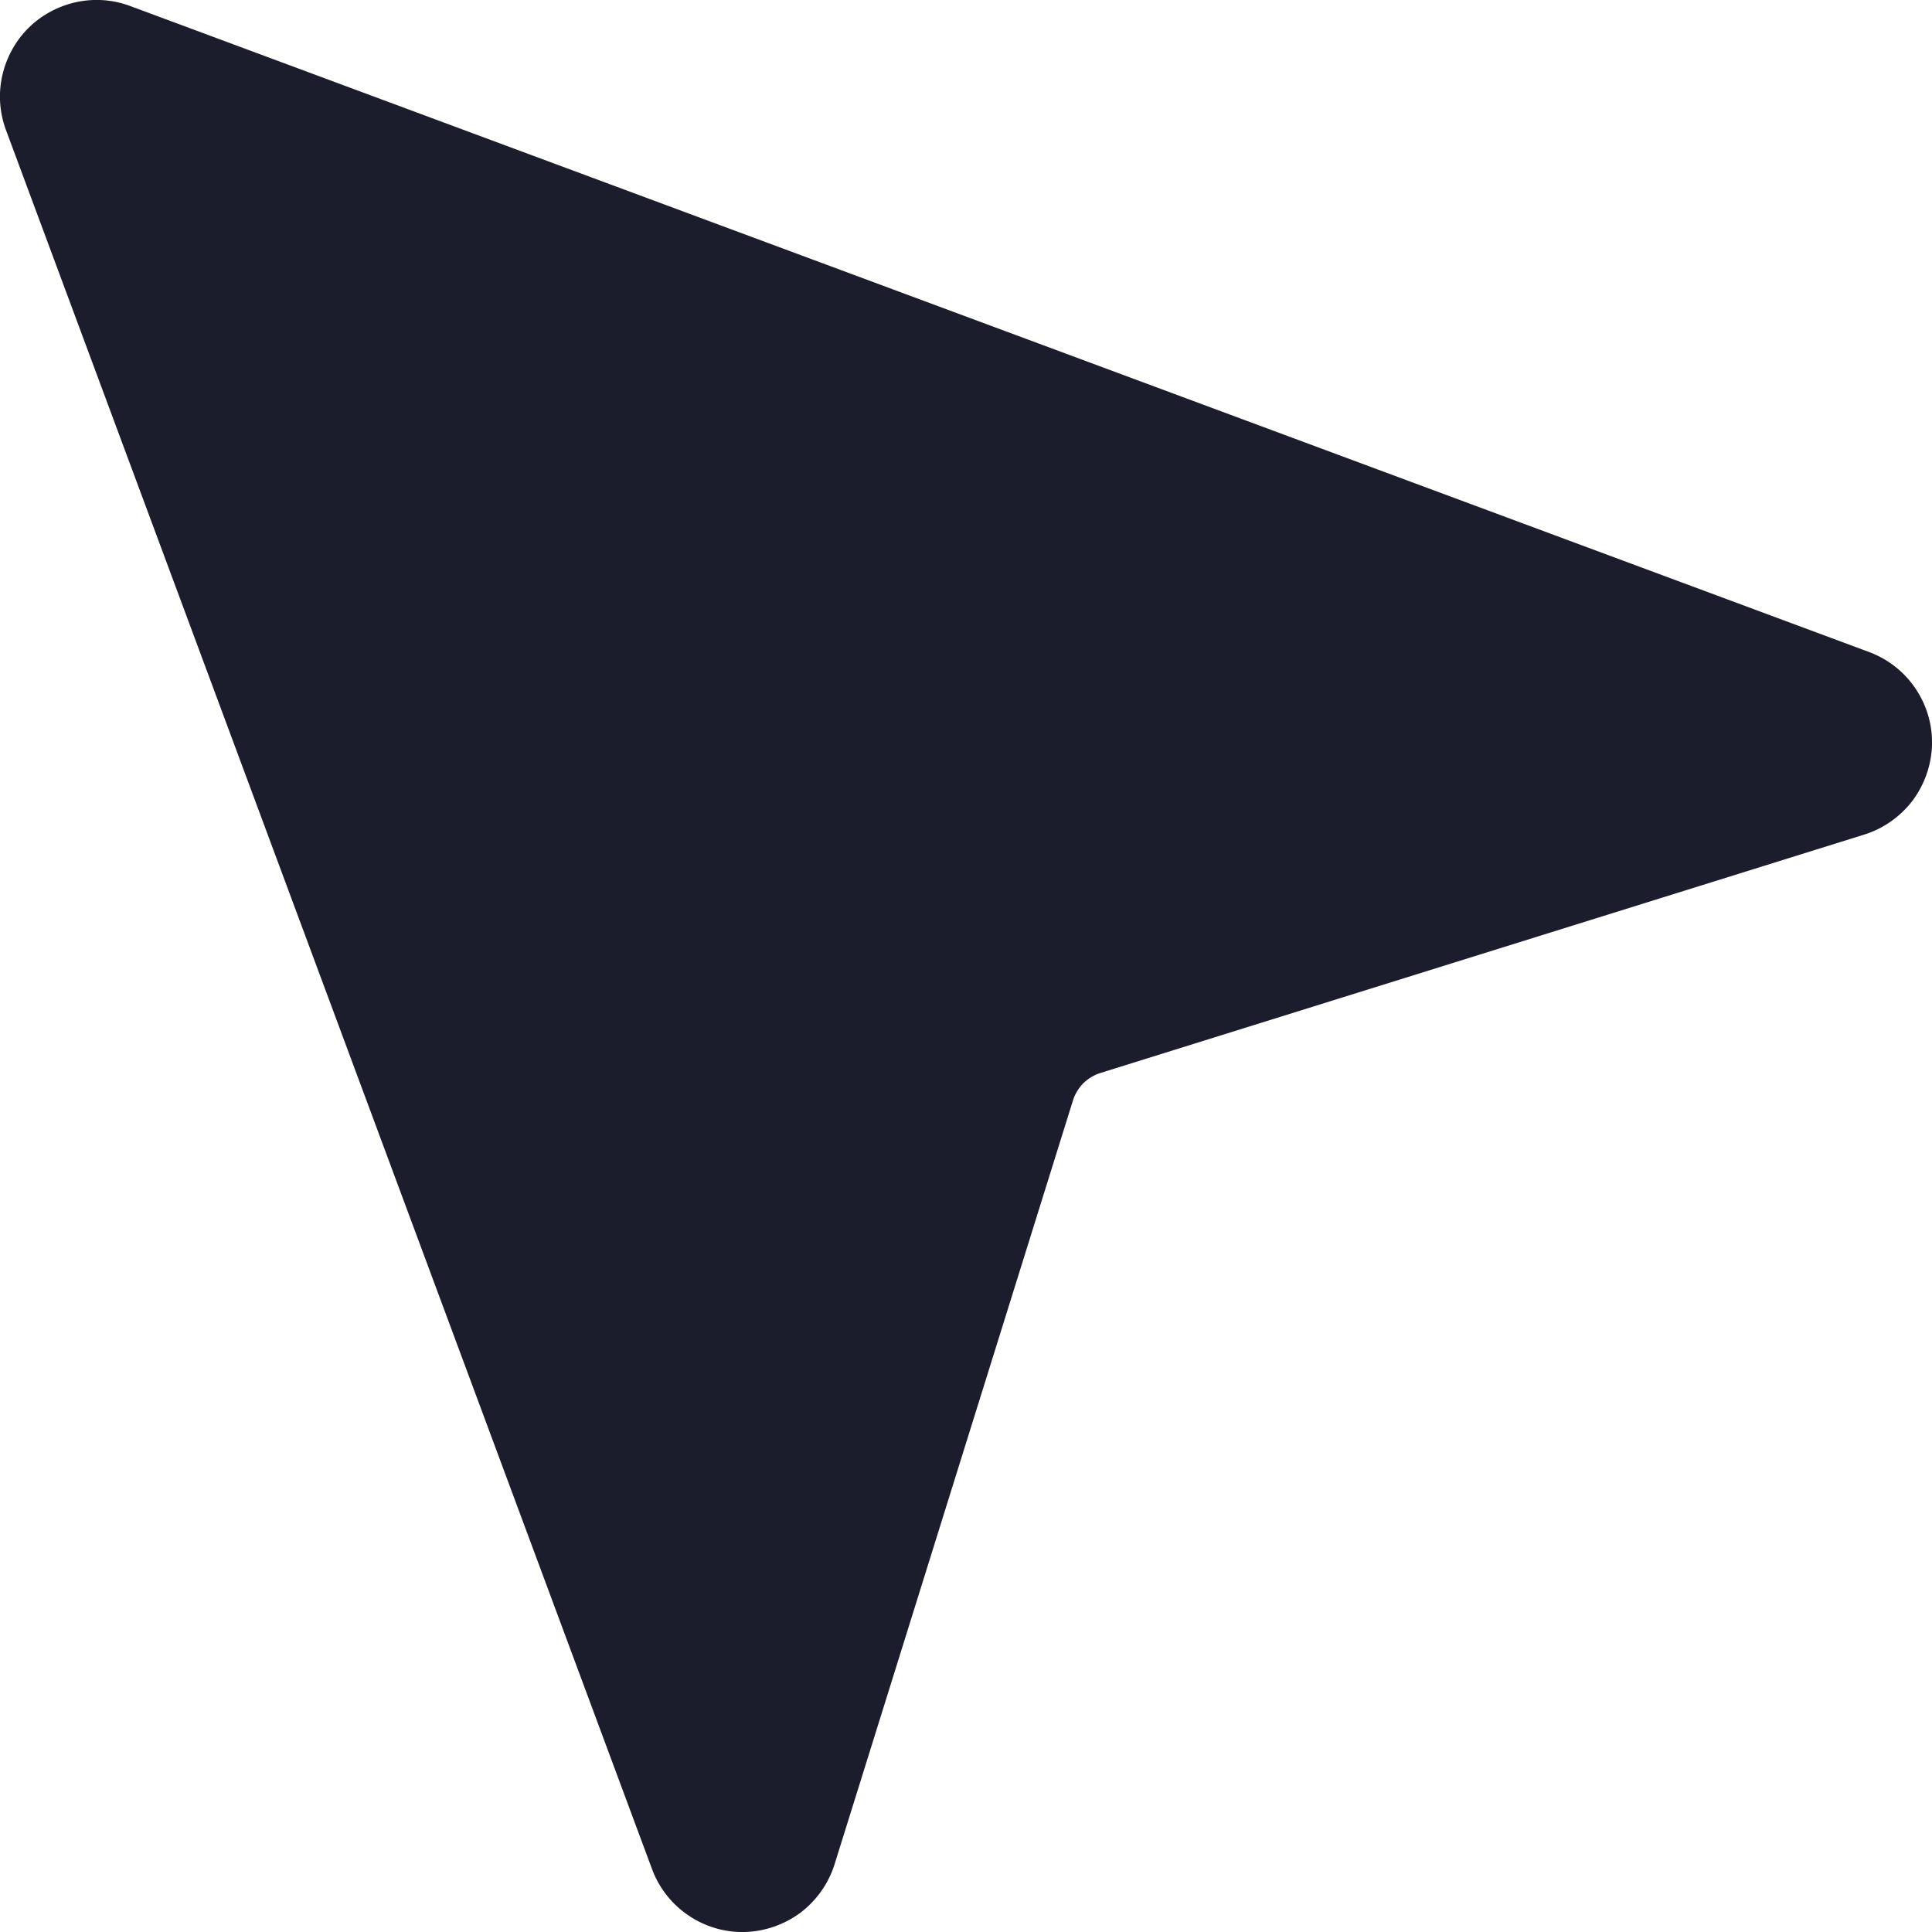
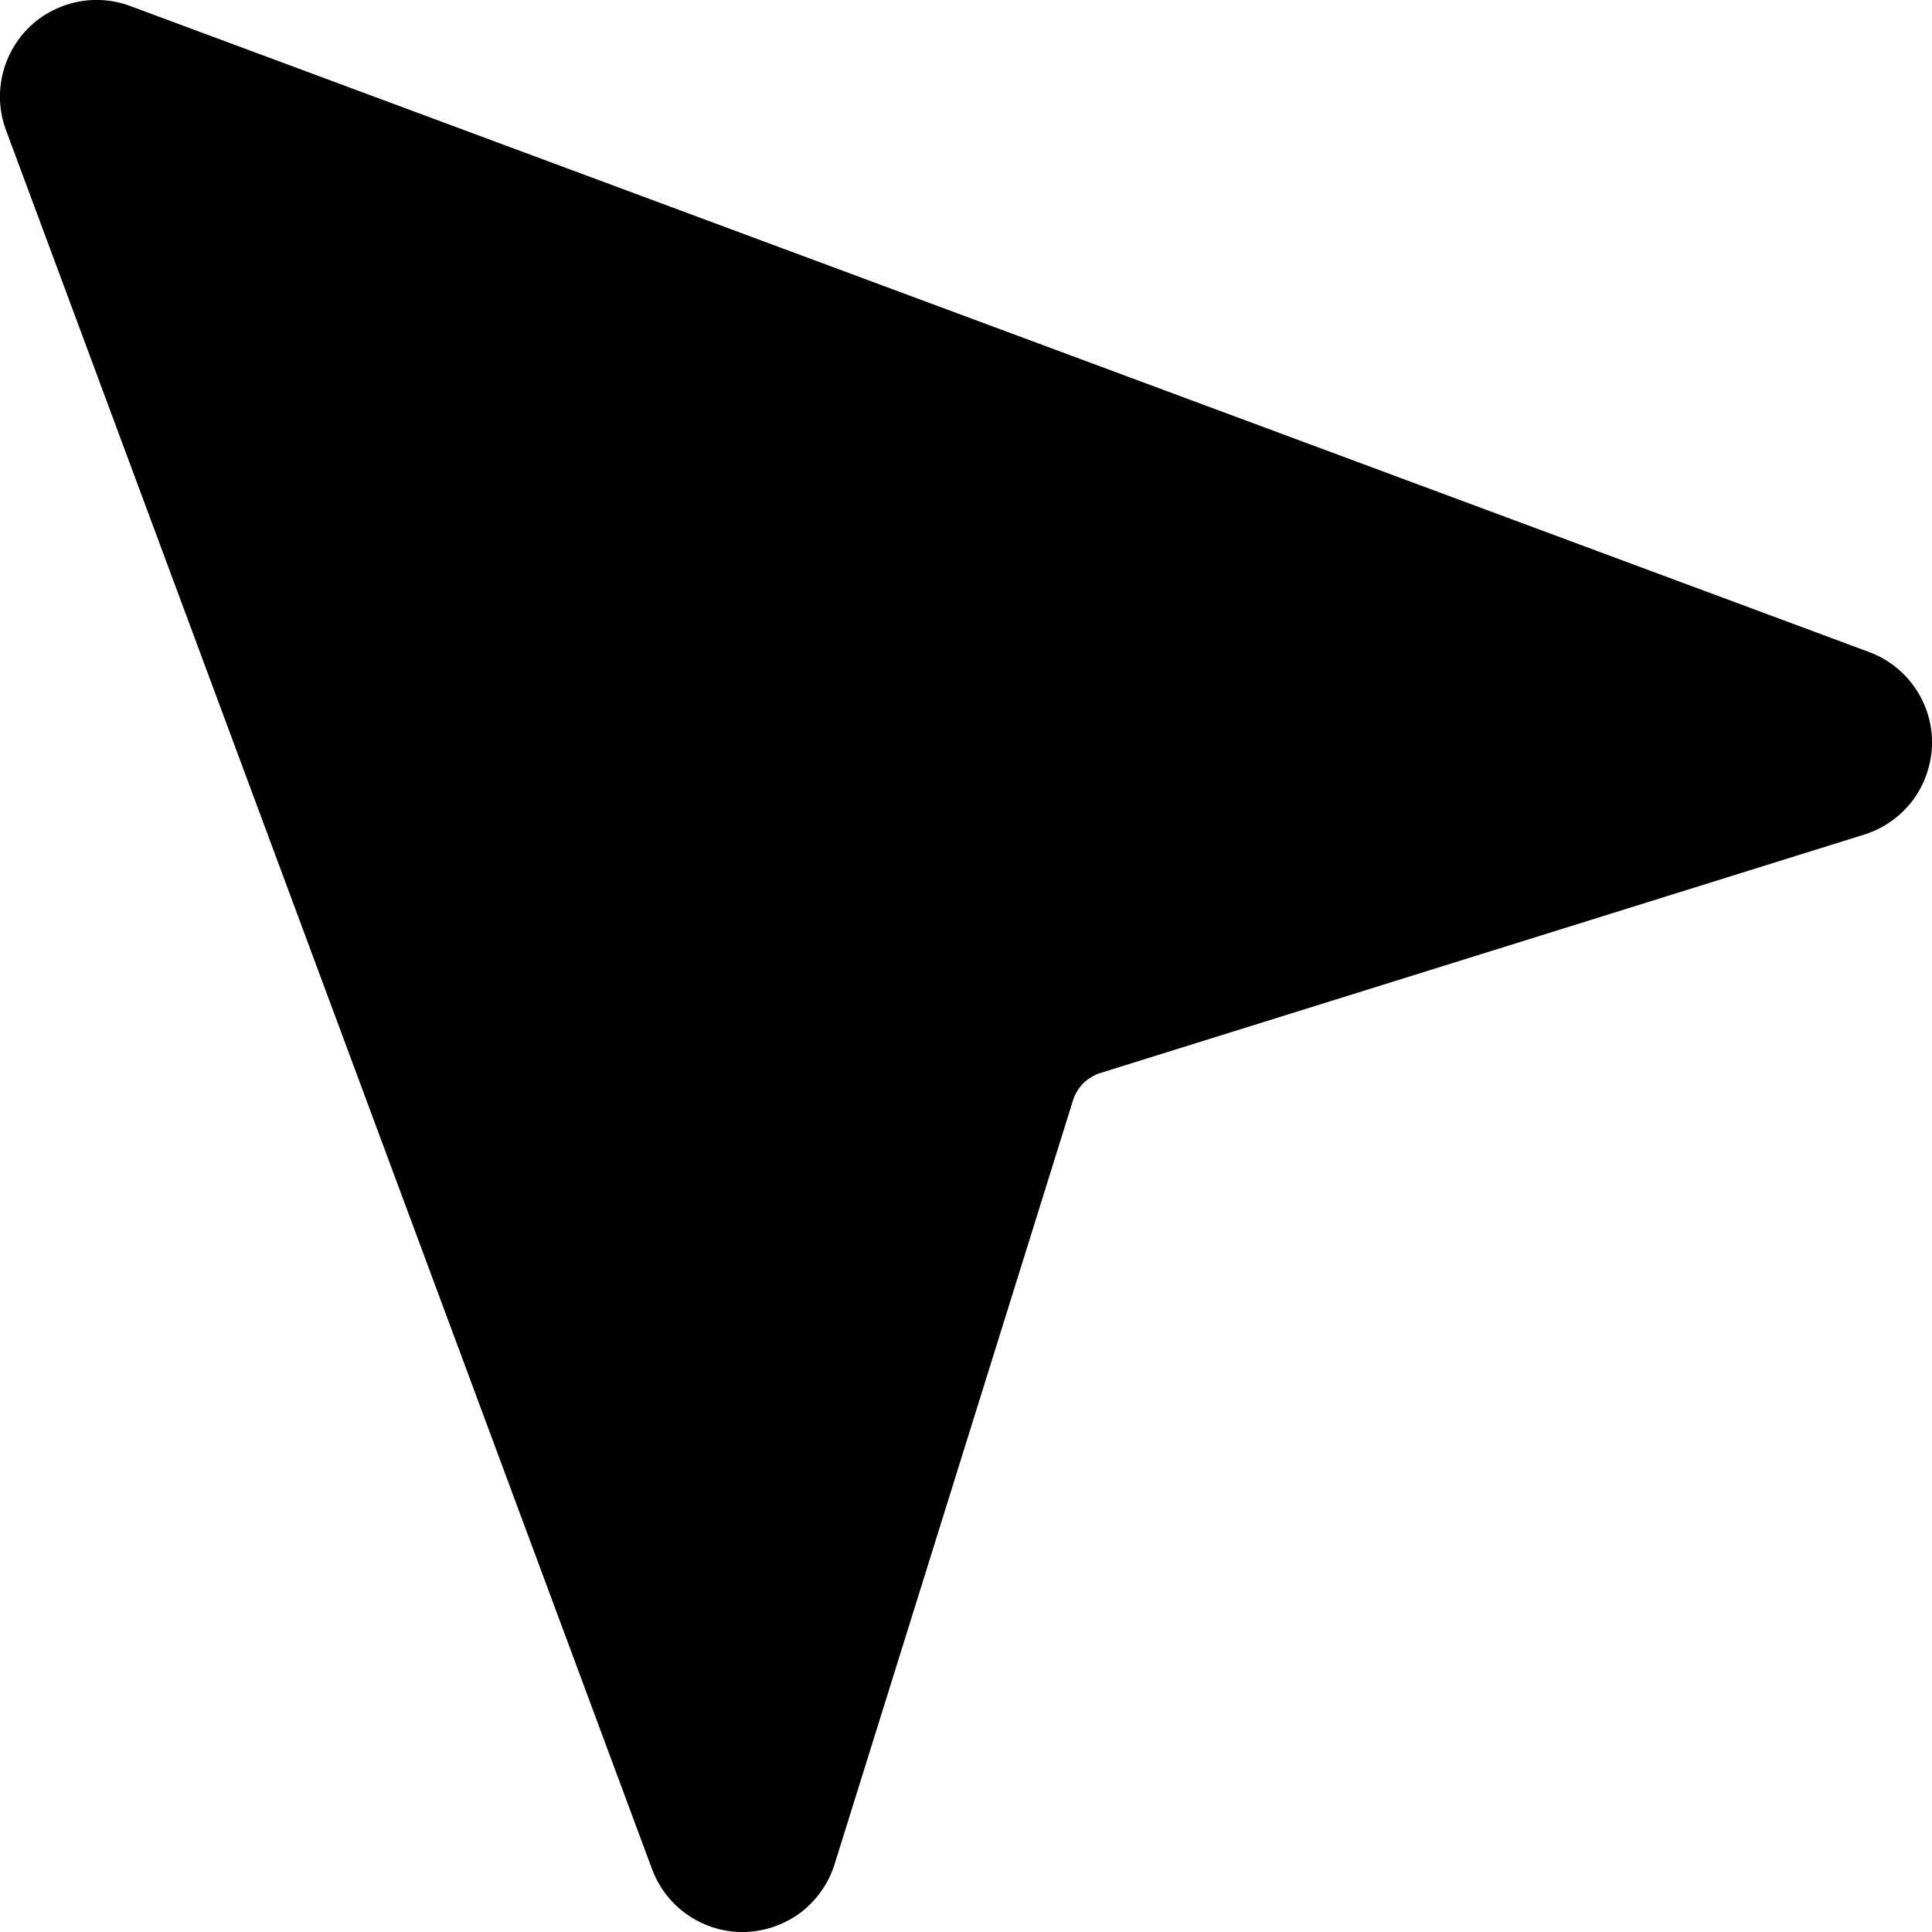
<svg xmlns="http://www.w3.org/2000/svg" width="10" height="10" viewBox="0 0 10 10" fill="none">
-   <path d="M9.655 4.318L5.698 5.553C5.664 5.563 5.633 5.582 5.607 5.607C5.582 5.633 5.563 5.664 5.553 5.698L4.318 9.655C4.286 9.753 4.224 9.839 4.142 9.901C4.059 9.962 3.959 9.997 3.856 10C3.753 10.003 3.651 9.973 3.566 9.916C3.48 9.859 3.414 9.776 3.377 9.68L0.029 0.668C-0.003 0.579 -0.009 0.483 0.012 0.39C0.033 0.298 0.079 0.213 0.146 0.146C0.213 0.079 0.298 0.033 0.39 0.012C0.483 -0.009 0.579 -0.003 0.668 0.029L9.68 3.377C9.776 3.414 9.859 3.48 9.916 3.566C9.973 3.651 10.003 3.753 10 3.856C9.997 3.959 9.962 4.059 9.901 4.142C9.839 4.224 9.753 4.286 9.655 4.318Z" fill="#1C1D2C" />
+   <path fill="currentColor" d="M9.655 4.318L5.698 5.553C5.664 5.563 5.633 5.582 5.607 5.607C5.582 5.633 5.563 5.664 5.553 5.698L4.318 9.655C4.286 9.753 4.224 9.839 4.142 9.901C4.059 9.962 3.959 9.997 3.856 10C3.753 10.003 3.651 9.973 3.566 9.916C3.48 9.859 3.414 9.776 3.377 9.68L0.029 0.668C-0.003 0.579 -0.009 0.483 0.012 0.39C0.033 0.298 0.079 0.213 0.146 0.146C0.213 0.079 0.298 0.033 0.39 0.012C0.483 -0.009 0.579 -0.003 0.668 0.029L9.68 3.377C9.776 3.414 9.859 3.48 9.916 3.566C9.973 3.651 10.003 3.753 10 3.856C9.997 3.959 9.962 4.059 9.901 4.142C9.839 4.224 9.753 4.286 9.655 4.318Z" />
</svg>
